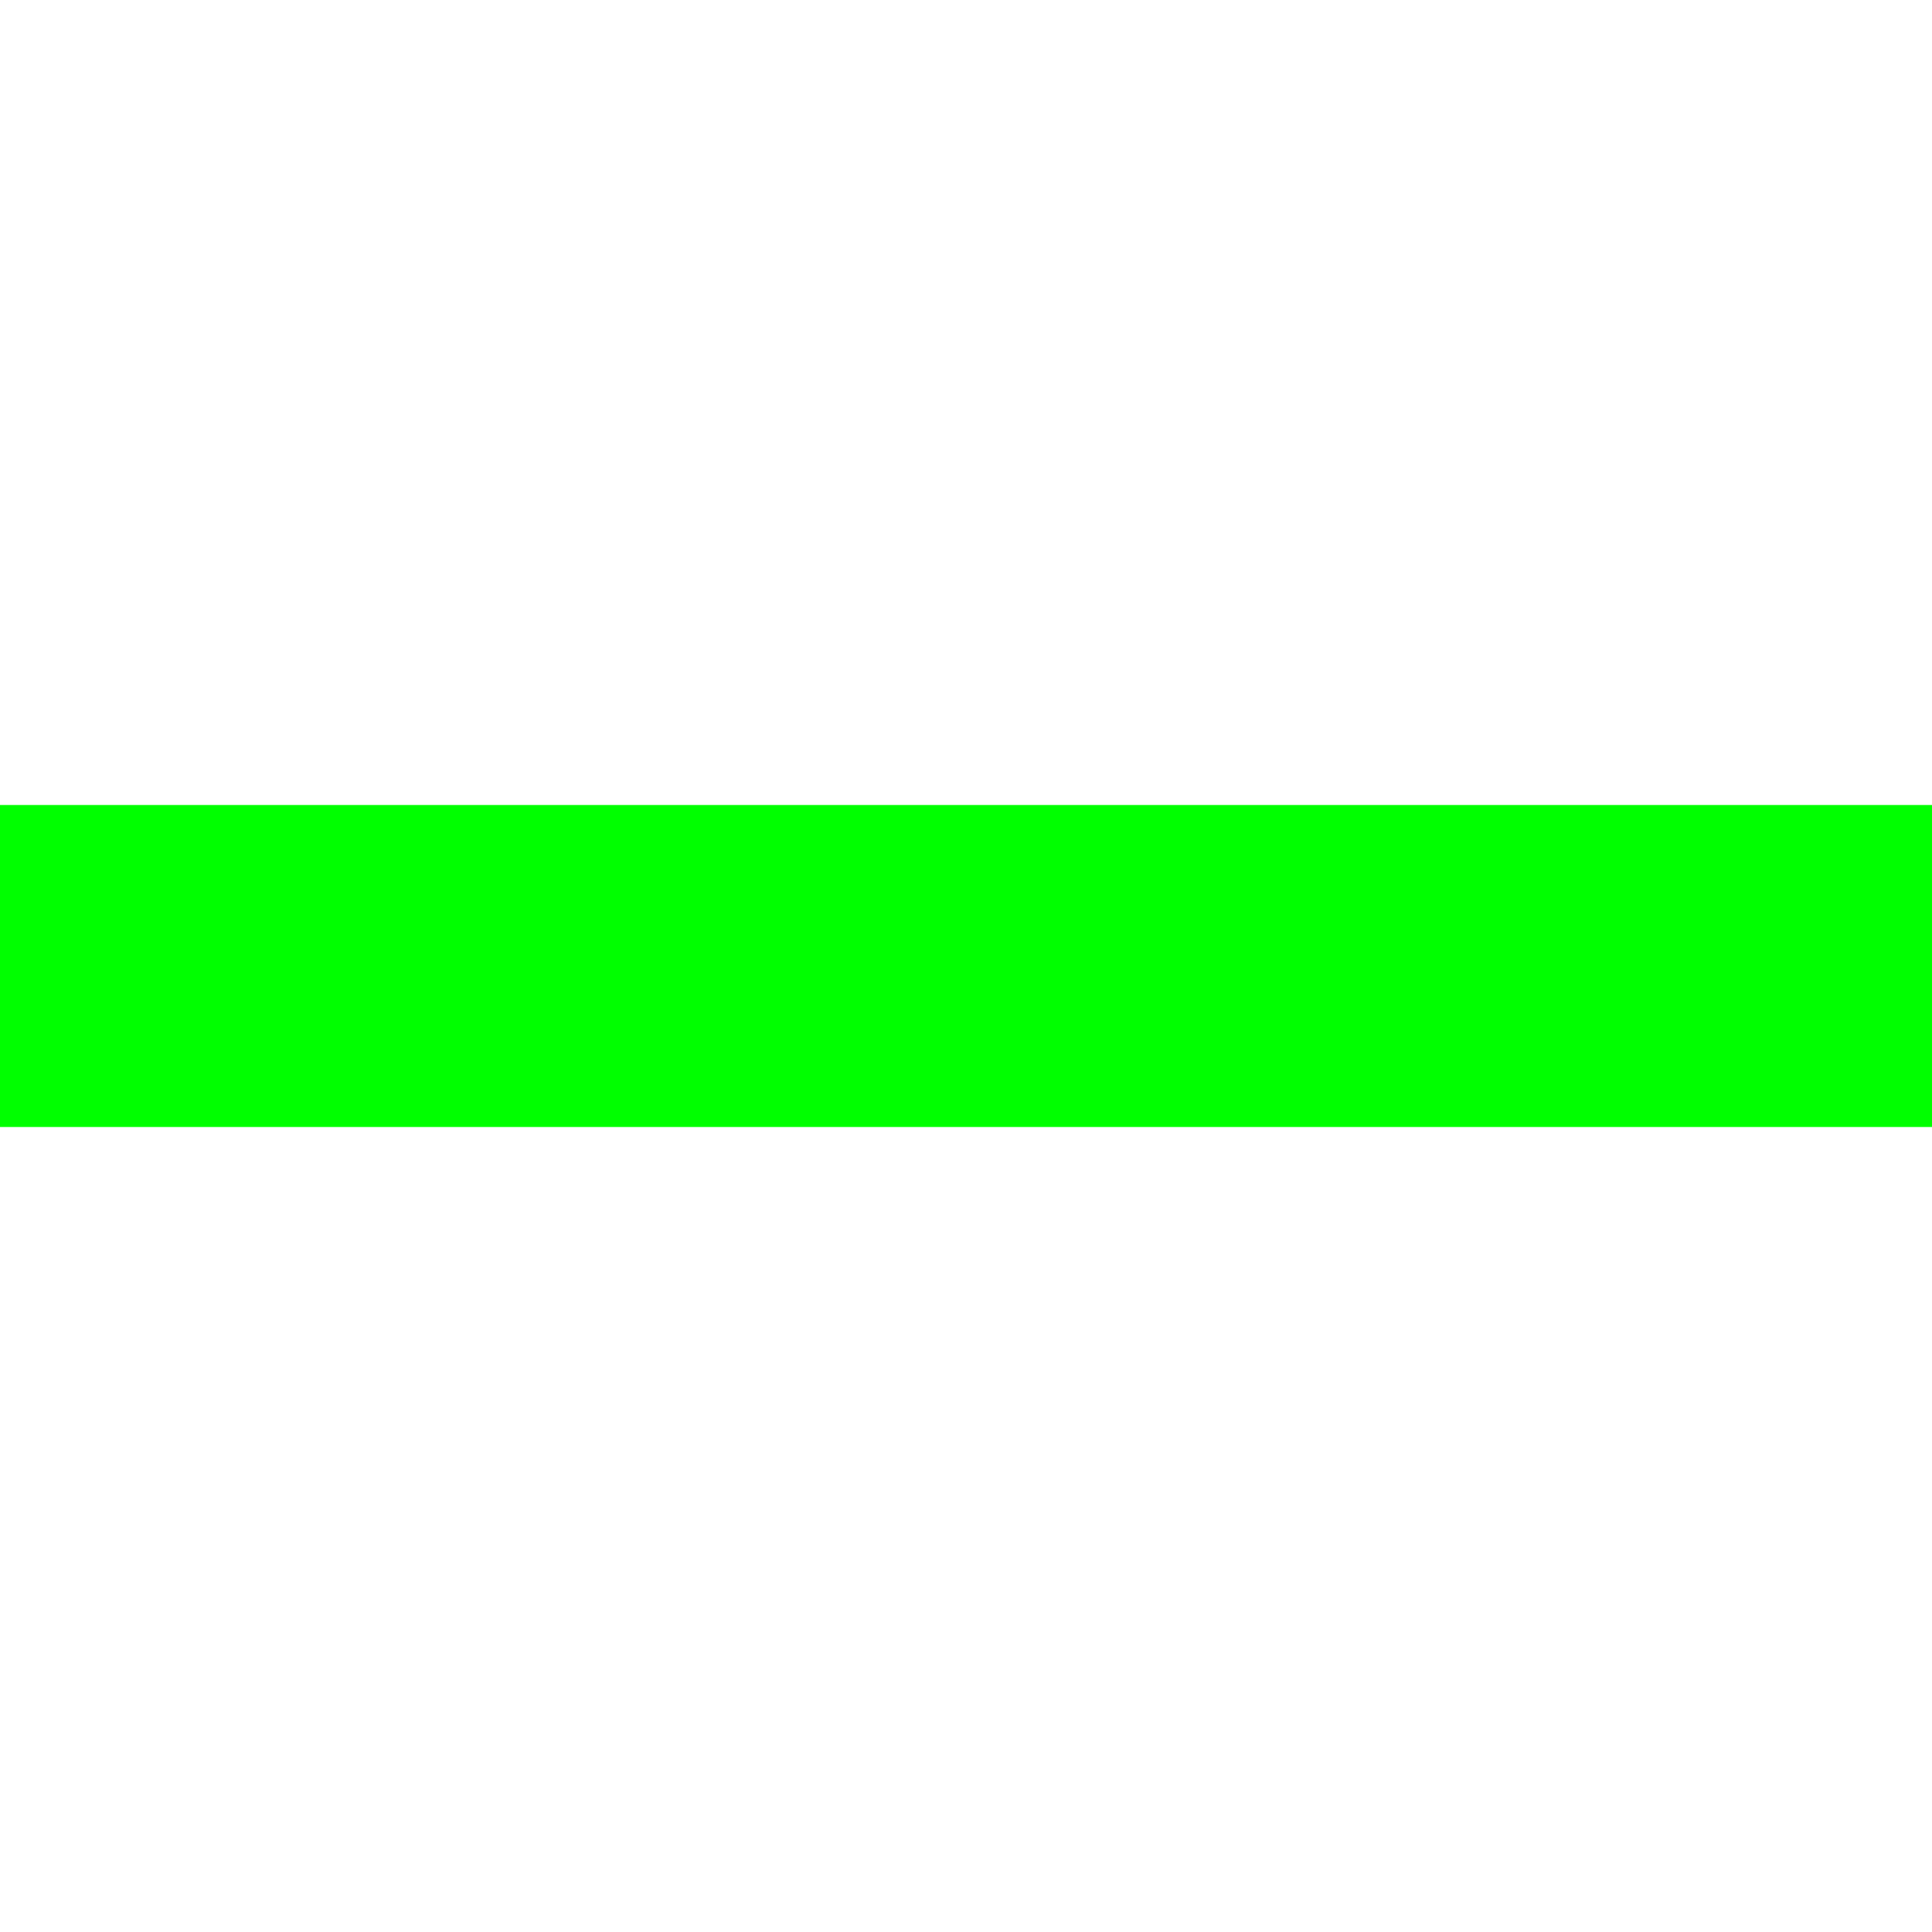
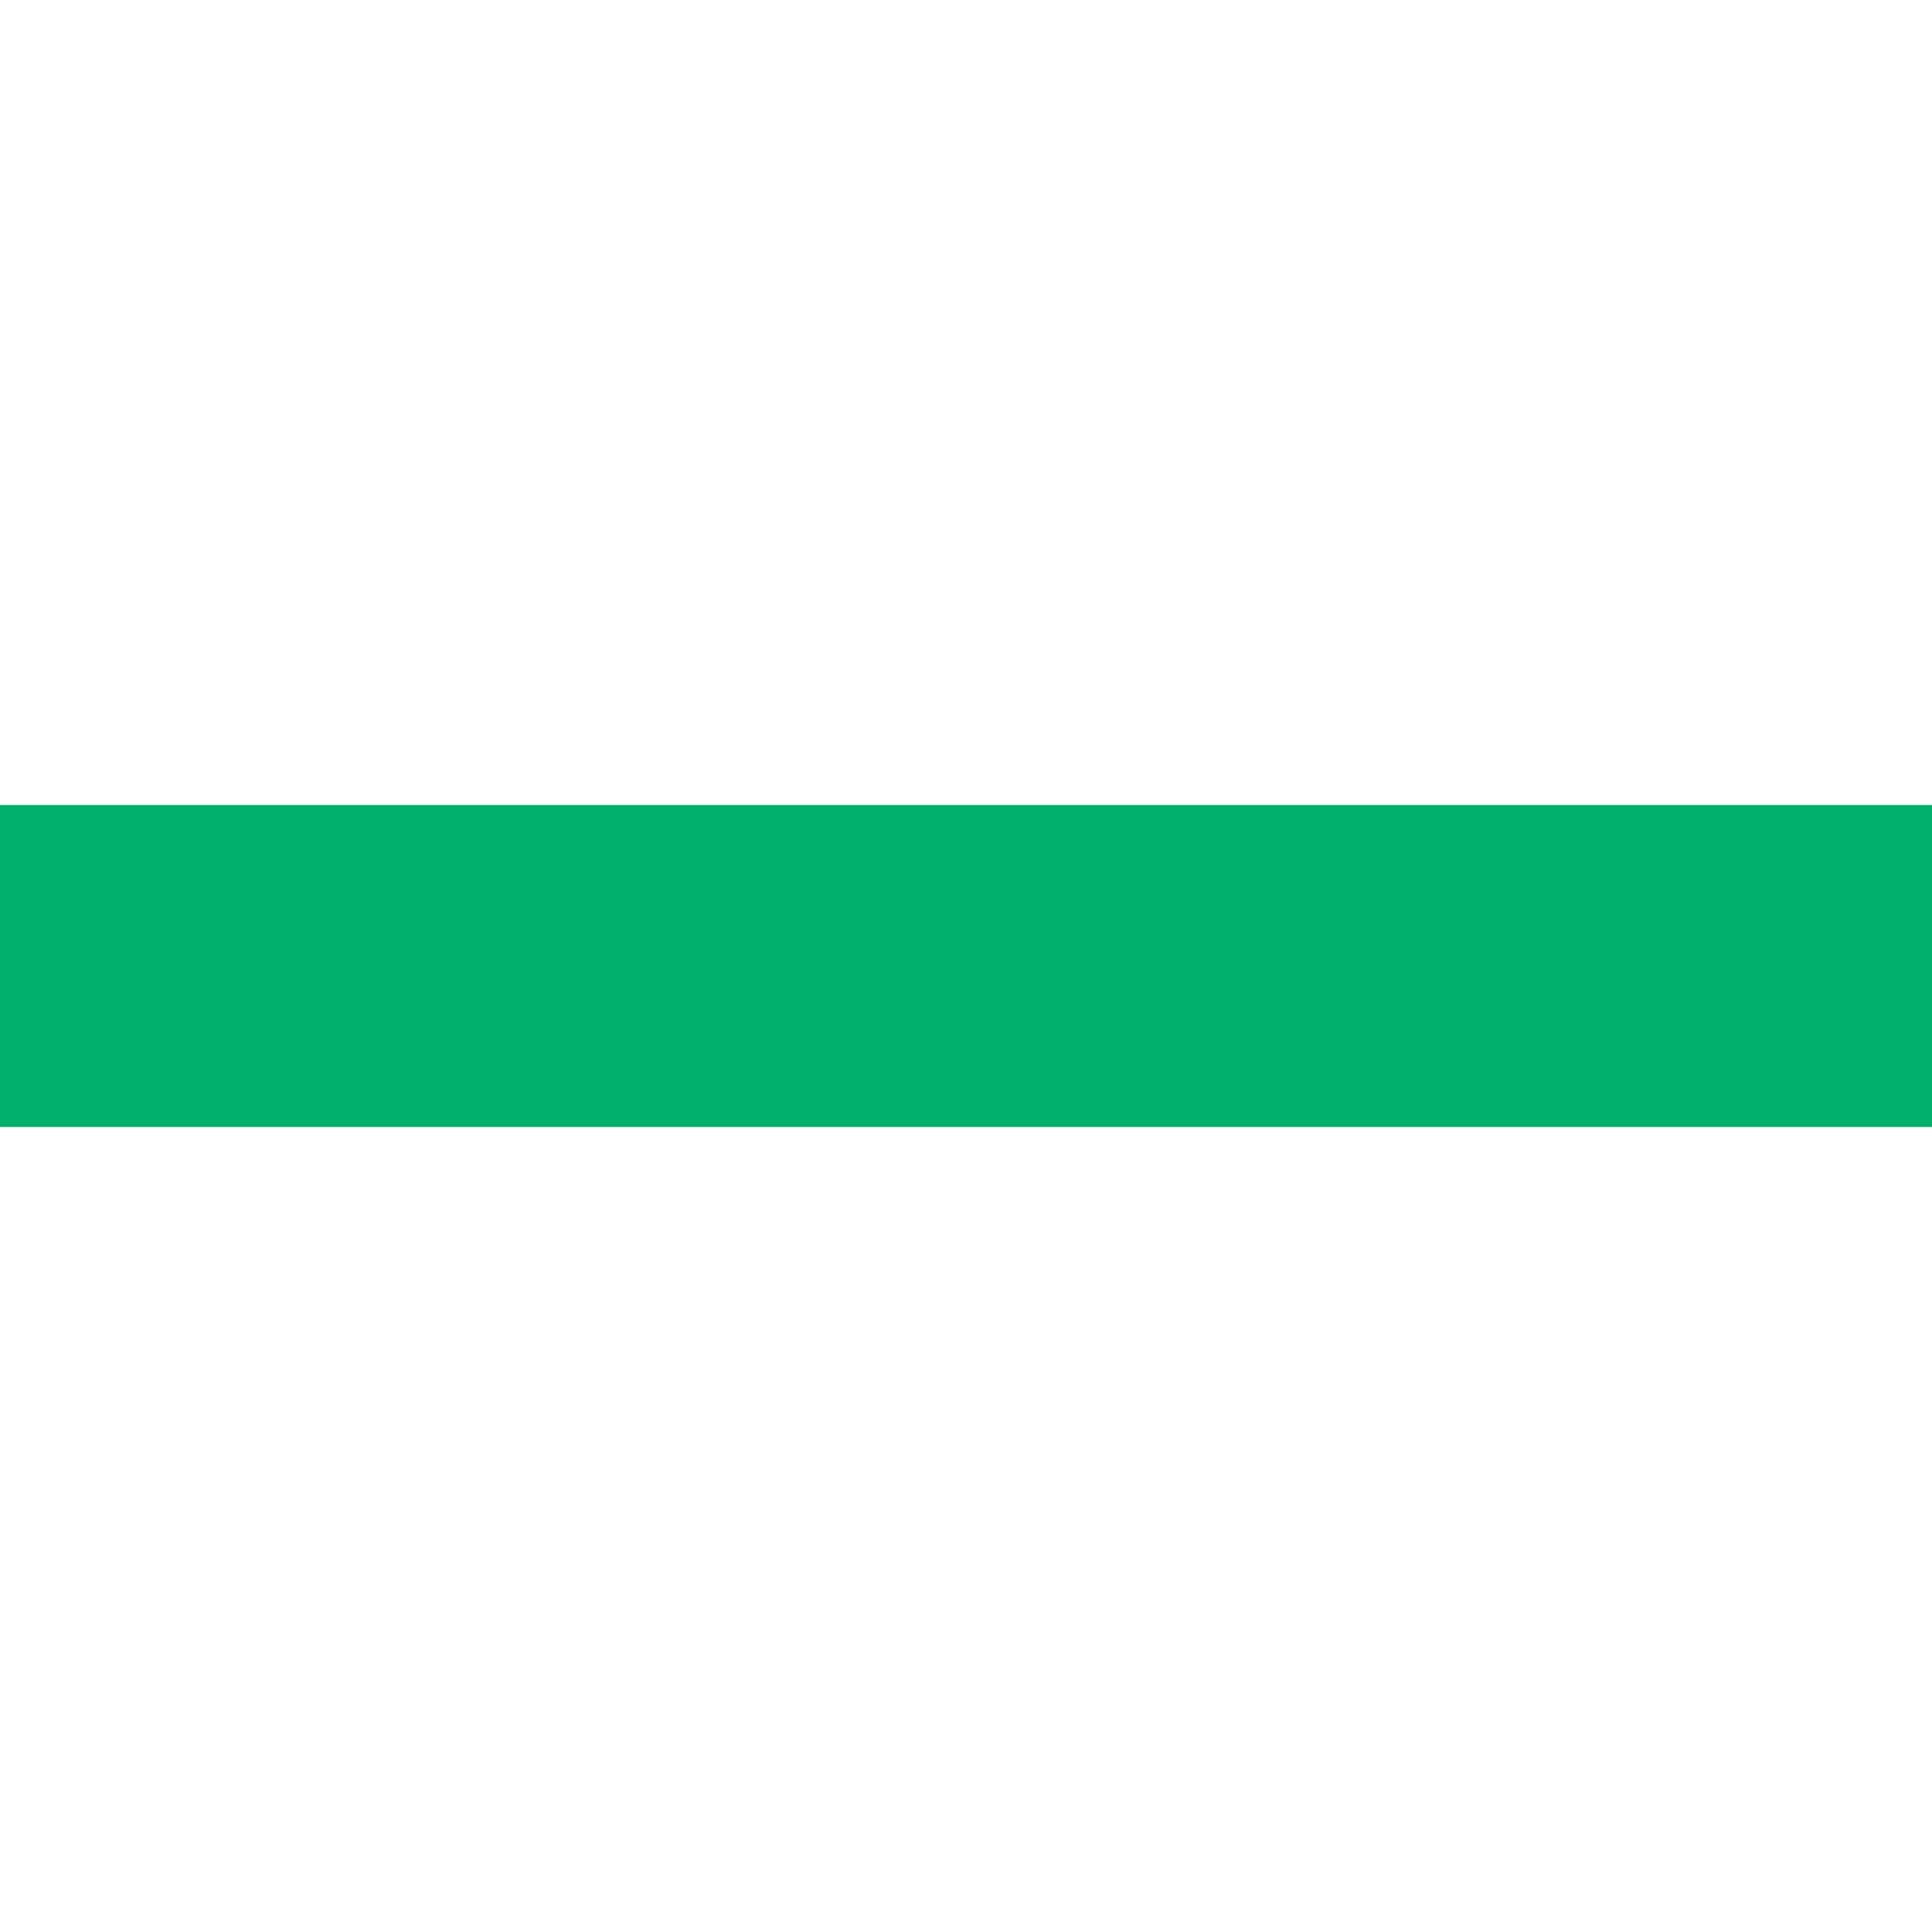
<svg xmlns="http://www.w3.org/2000/svg" width="48" height="48" viewBox="0 0 48 48">
  <defs>
    <clipPath id="clip-input_pipe">
      <rect width="48" height="48" />
    </clipPath>
  </defs>
  <g id="input_pipe" clip-path="url(#clip-input_pipe)">
    <g id="input_pipe-2" data-name="input_pipe">
-       <path id="stdin" d="M159.749,273.719h48v8h-48Z" transform="translate(-159.749 -253.719)" fill="lime" />
+       <path id="stdin" d="M159.749,273.719h48v8h-48Z" transform="translate(-159.749 -253.719)" fill="#00b06b" />
    </g>
  </g>
</svg>
